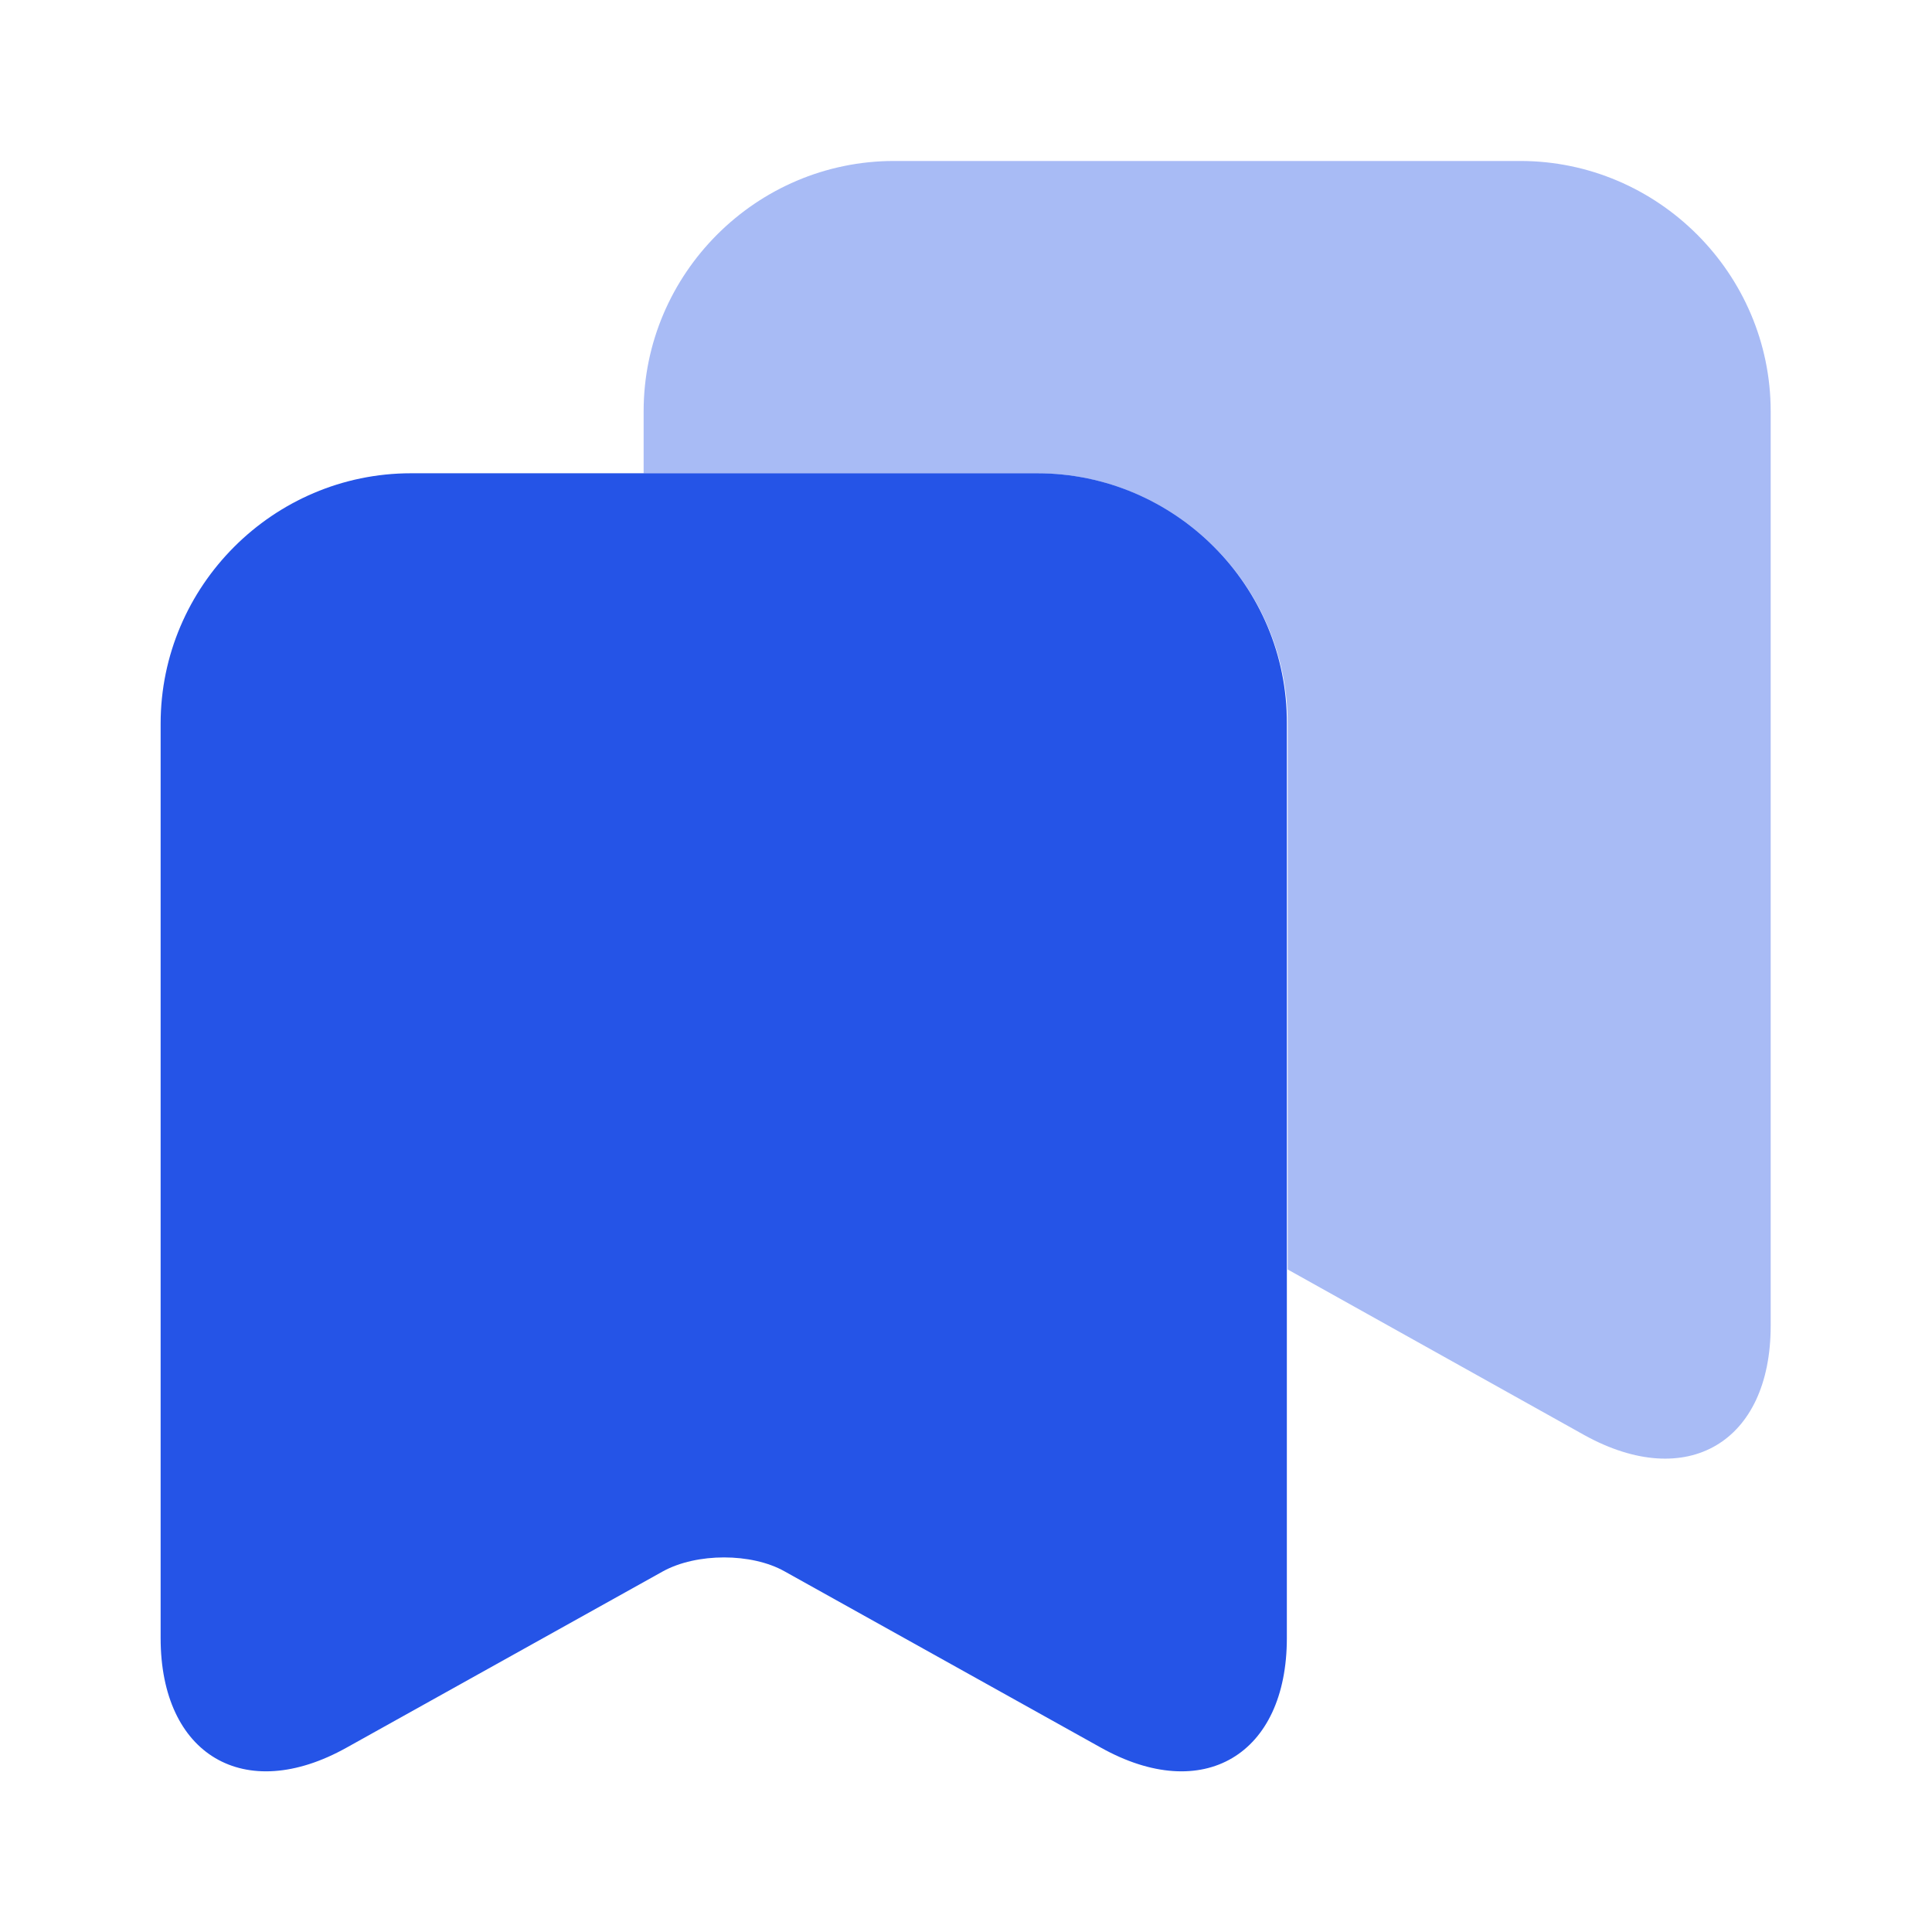
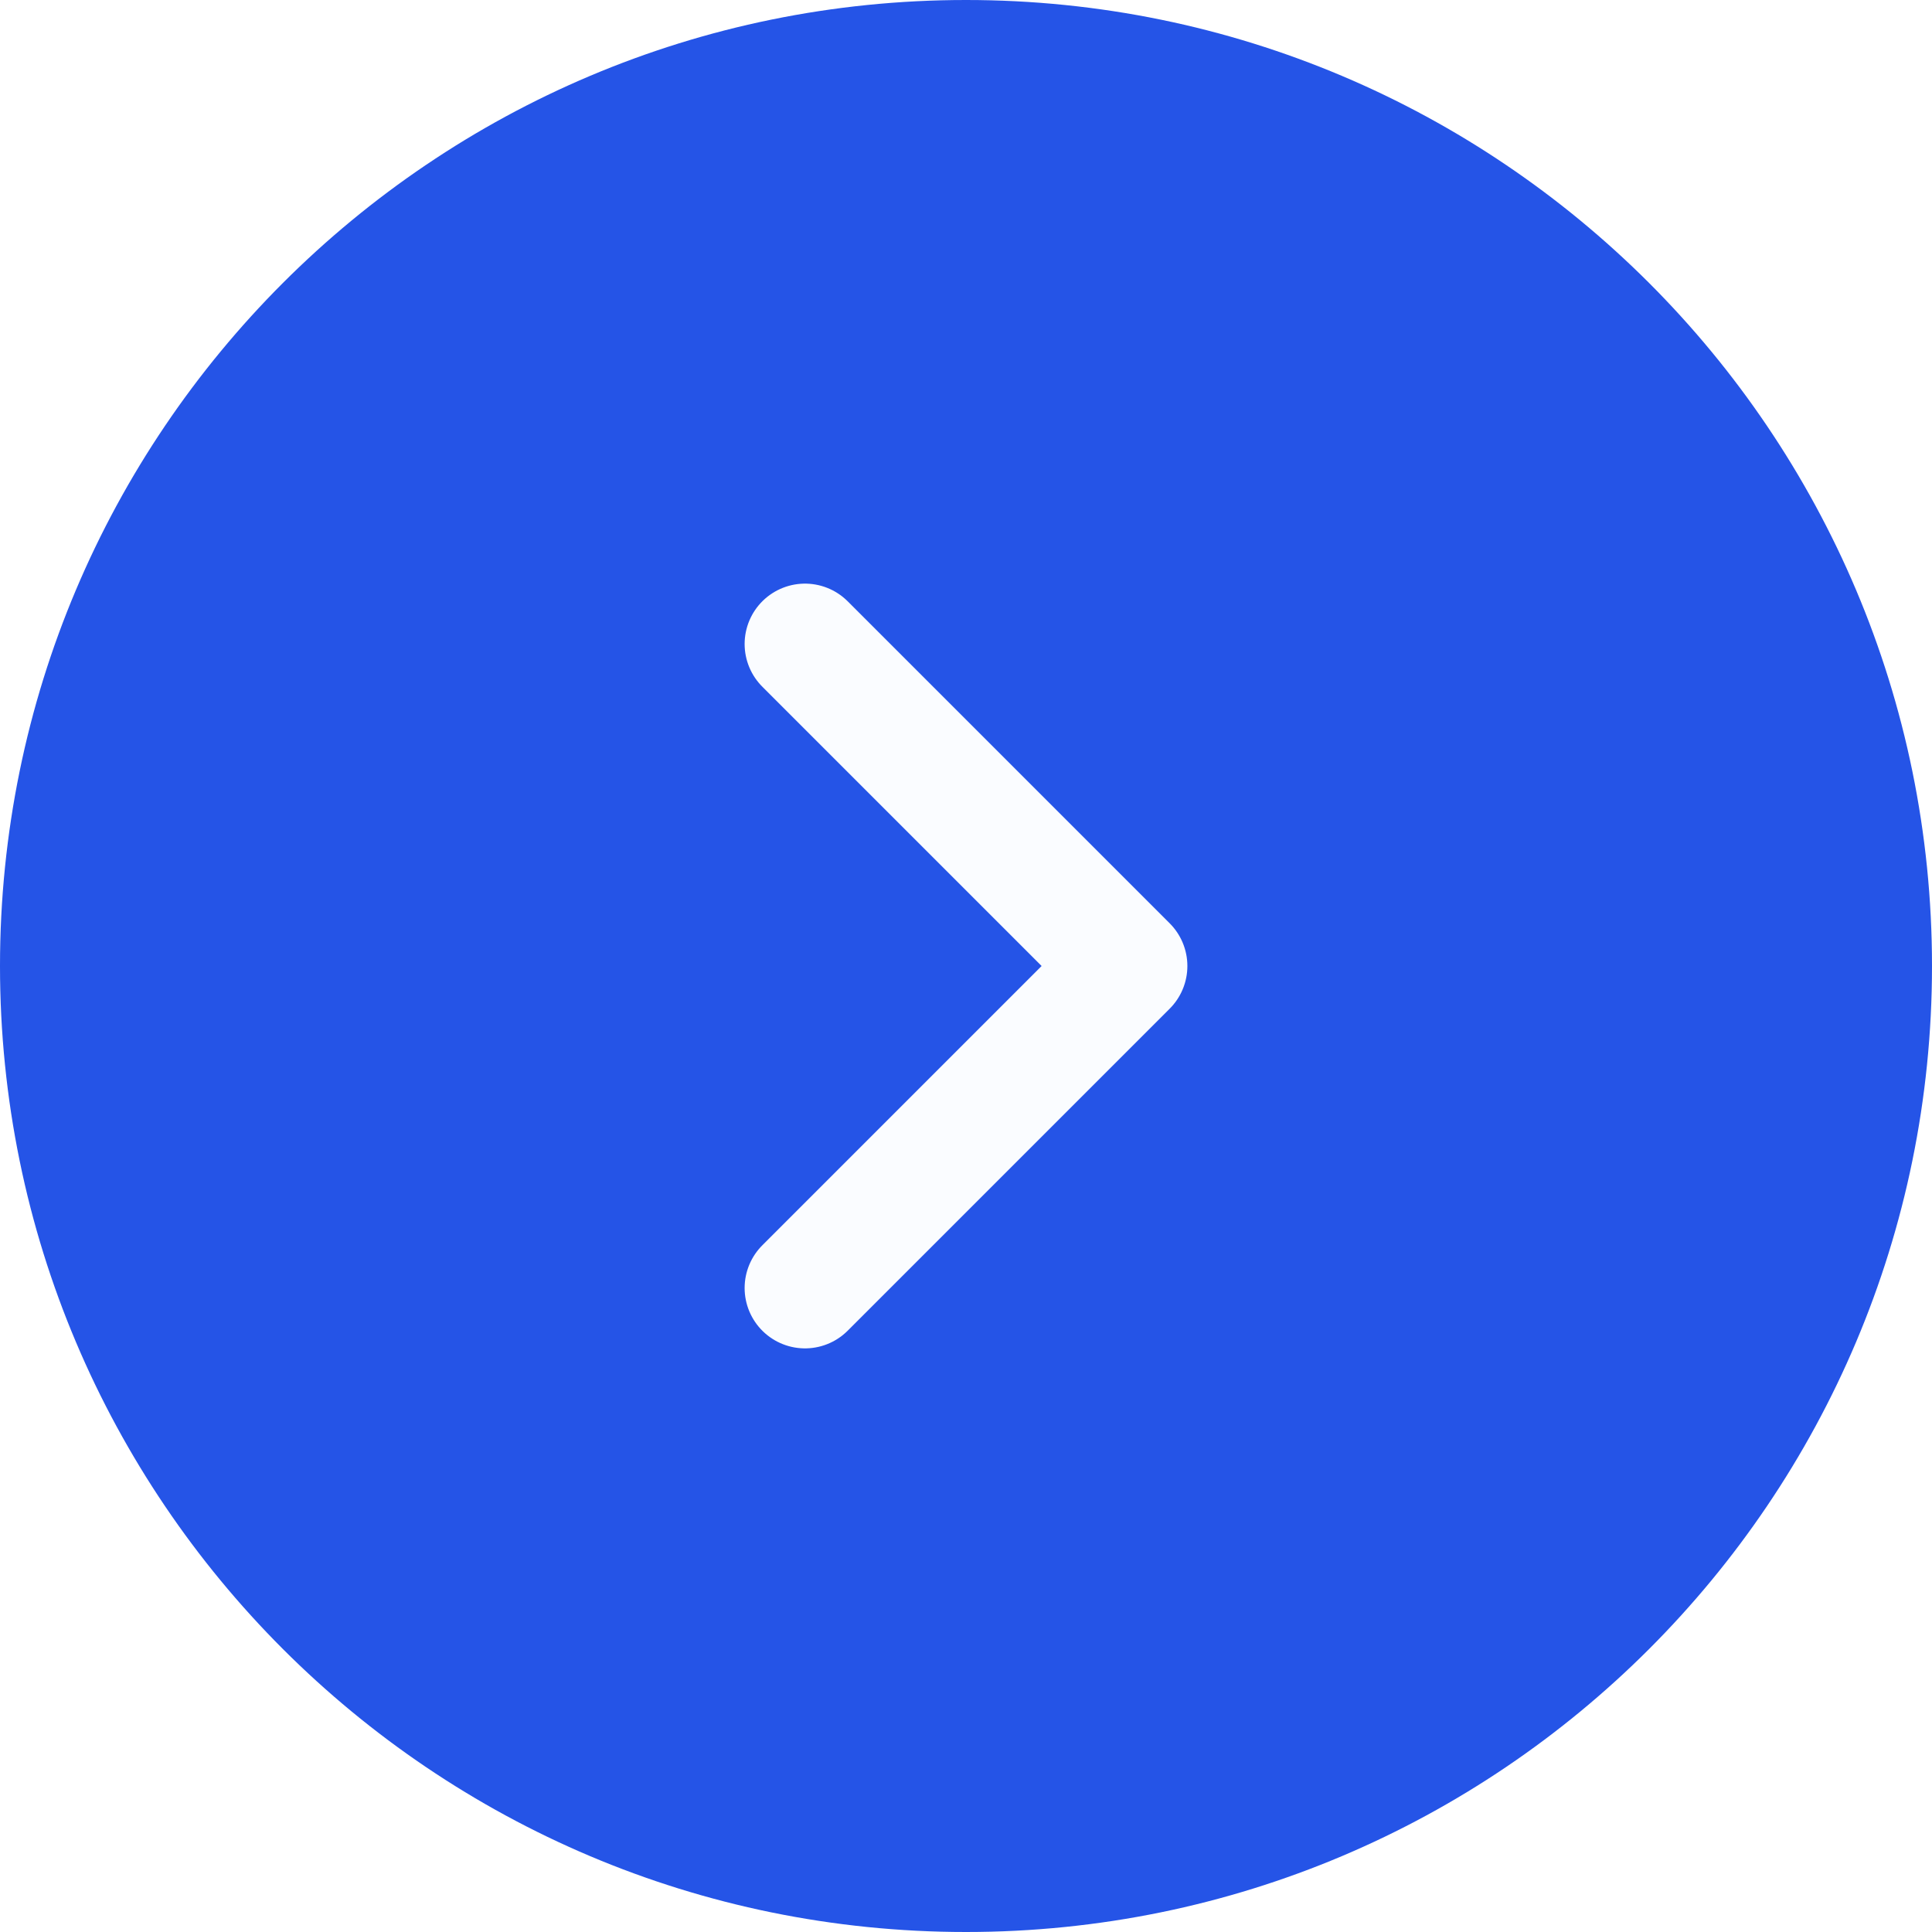
- <svg xmlns="http://www.w3.org/2000/svg" width="28" height="28" viewBox="0 0 28 28" fill="none">
-   <path d="M15.033 6.859H5.956C3.961 6.859 2.328 8.493 2.328 10.488V23.741C2.328 25.433 3.541 26.156 5.023 25.328L9.608 22.773C10.098 22.504 10.892 22.504 11.37 22.773L15.955 25.328C17.436 26.156 18.65 25.433 18.65 23.741V10.488C18.662 8.493 17.028 6.859 15.033 6.859Z" fill="#2554E7" />
-   <path opacity="0.4" d="M25.662 5.961V19.215C25.662 20.906 24.448 21.618 22.966 20.801L18.662 18.398V10.488C18.662 8.493 17.028 6.86 15.033 6.86H9.328V5.961C9.328 3.966 10.961 2.333 12.957 2.333H22.033C24.028 2.333 25.662 3.966 25.662 5.961Z" fill="#2554E7" />
+ <svg xmlns="http://www.w3.org/2000/svg" width="24" height="24" viewBox="0 0 24 24" fill="none">
+   <rect width="24" height="24" rx="12" fill="#2554E7" />
+   <path d="M10 8L14 12L10 16" stroke="#FAFCFF" stroke-width="1.5" stroke-linecap="round" stroke-linejoin="round" />
</svg>
